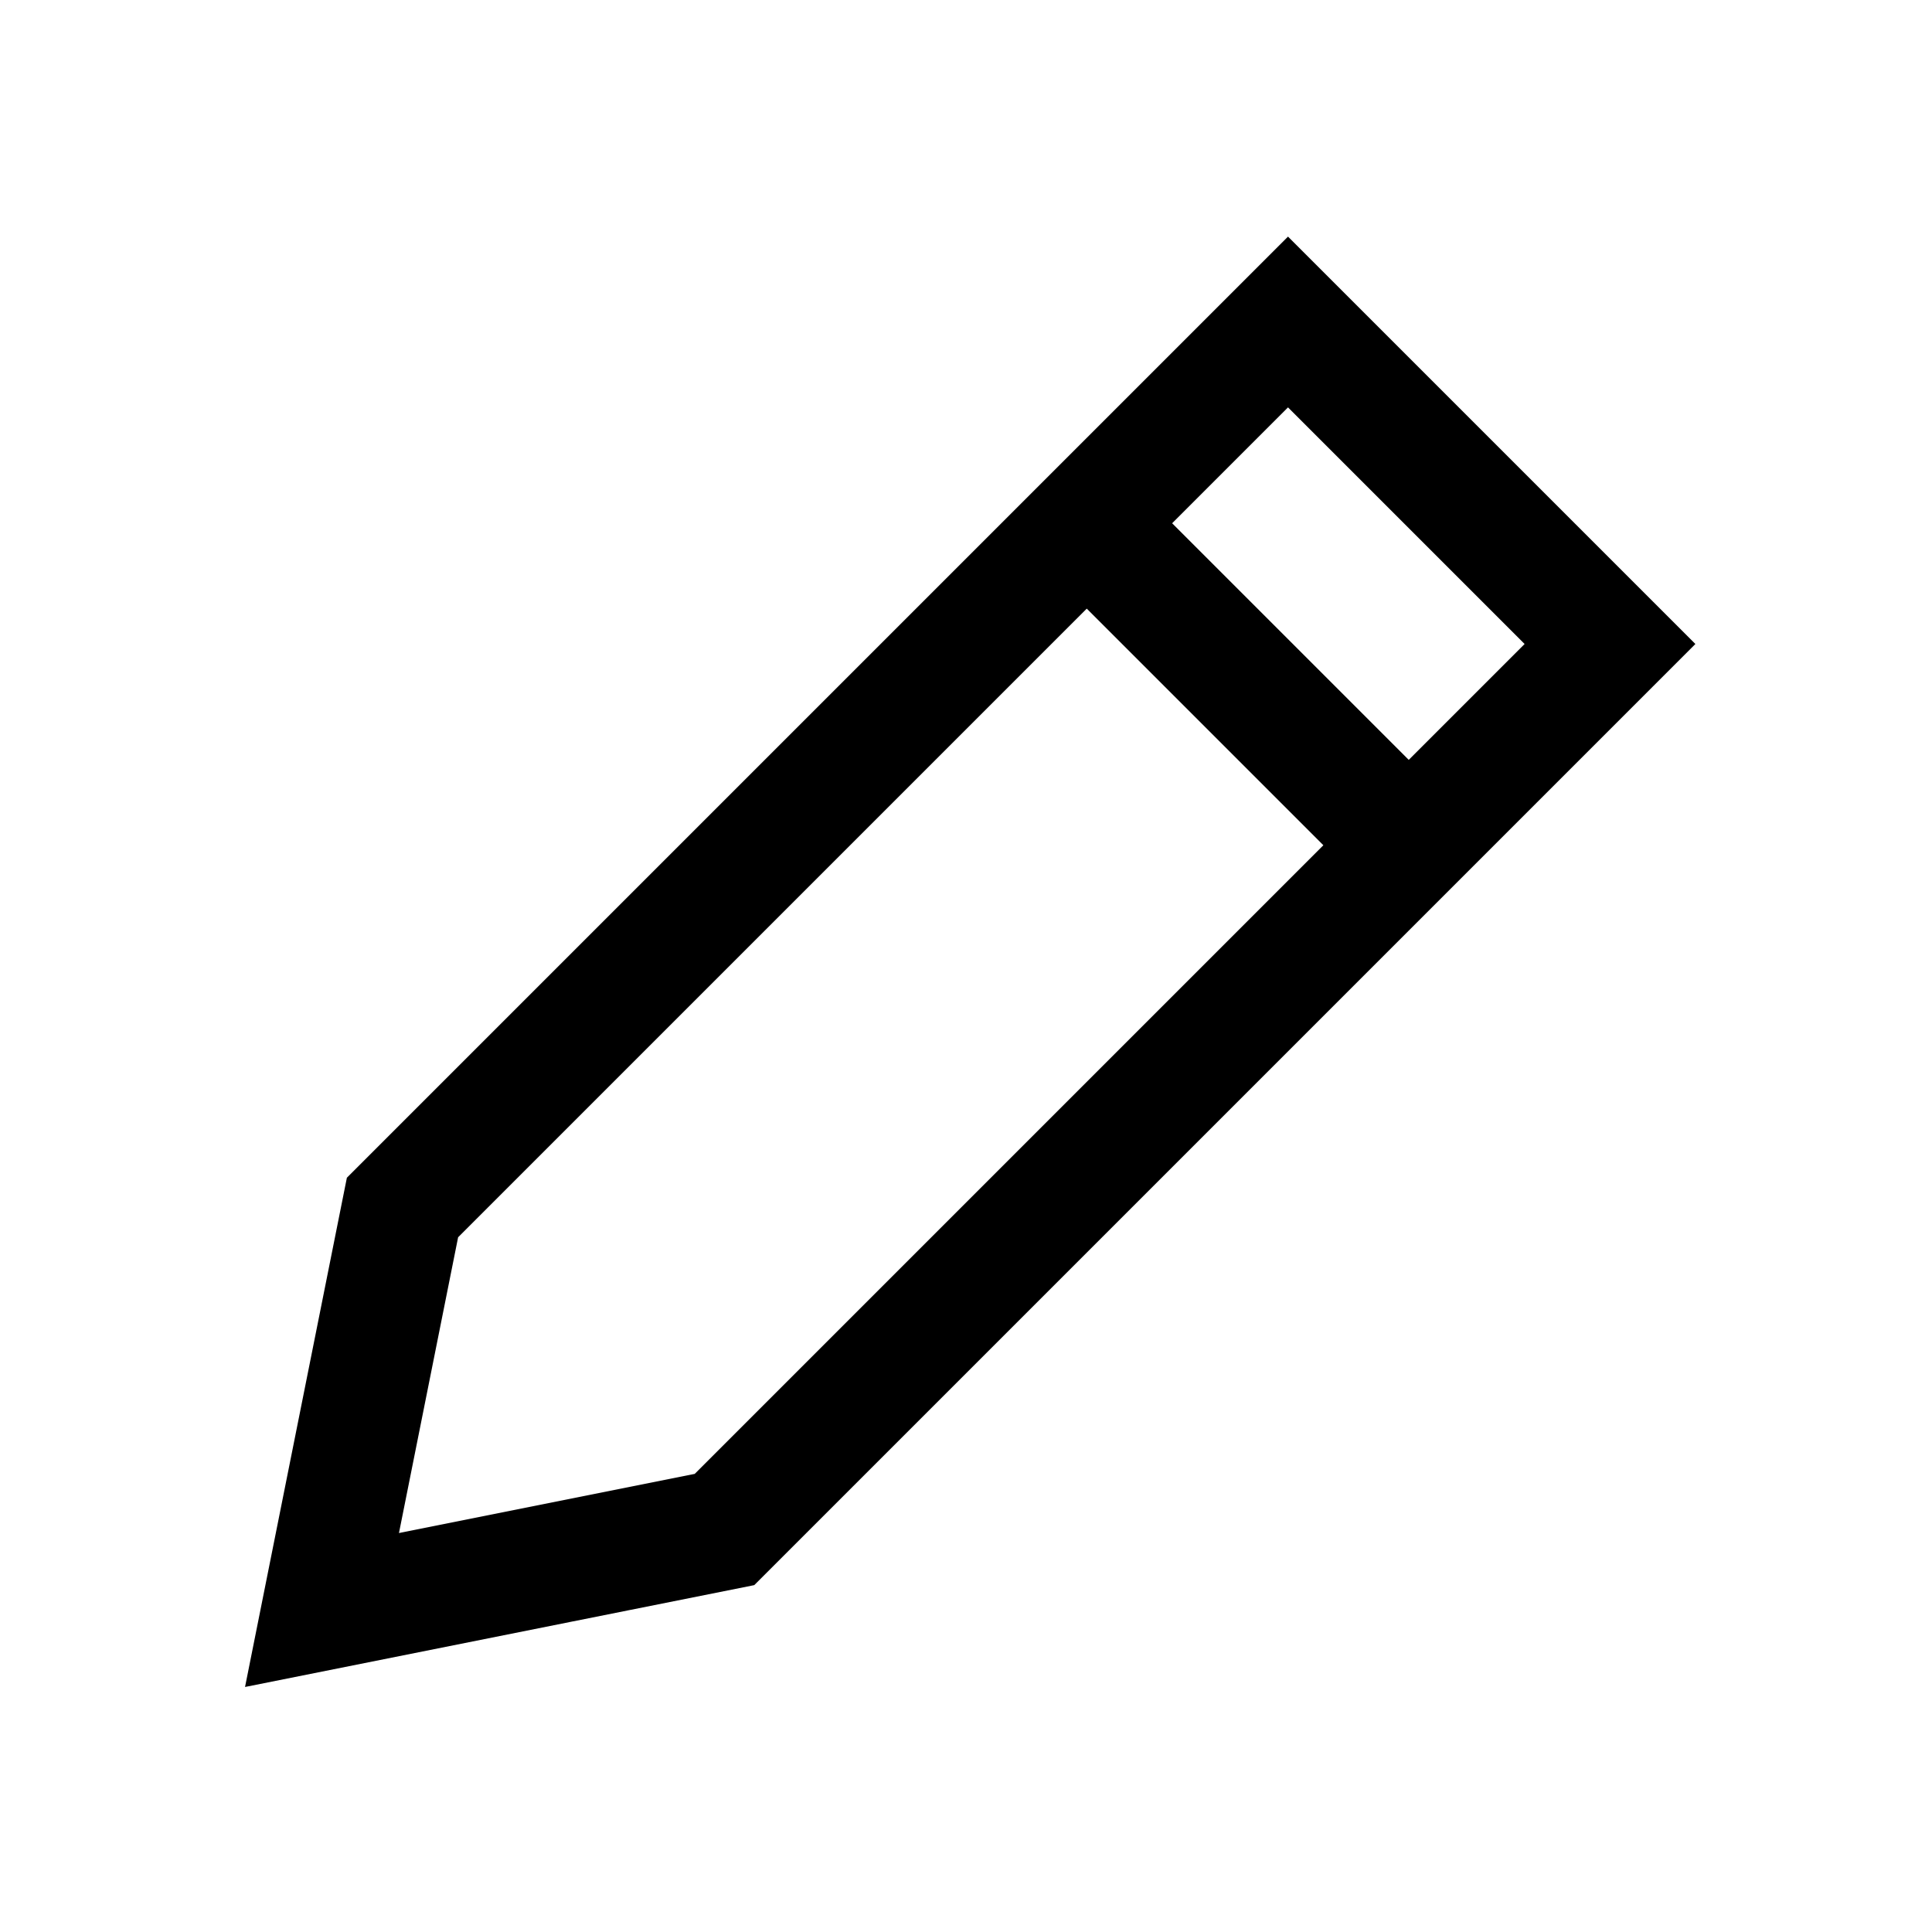
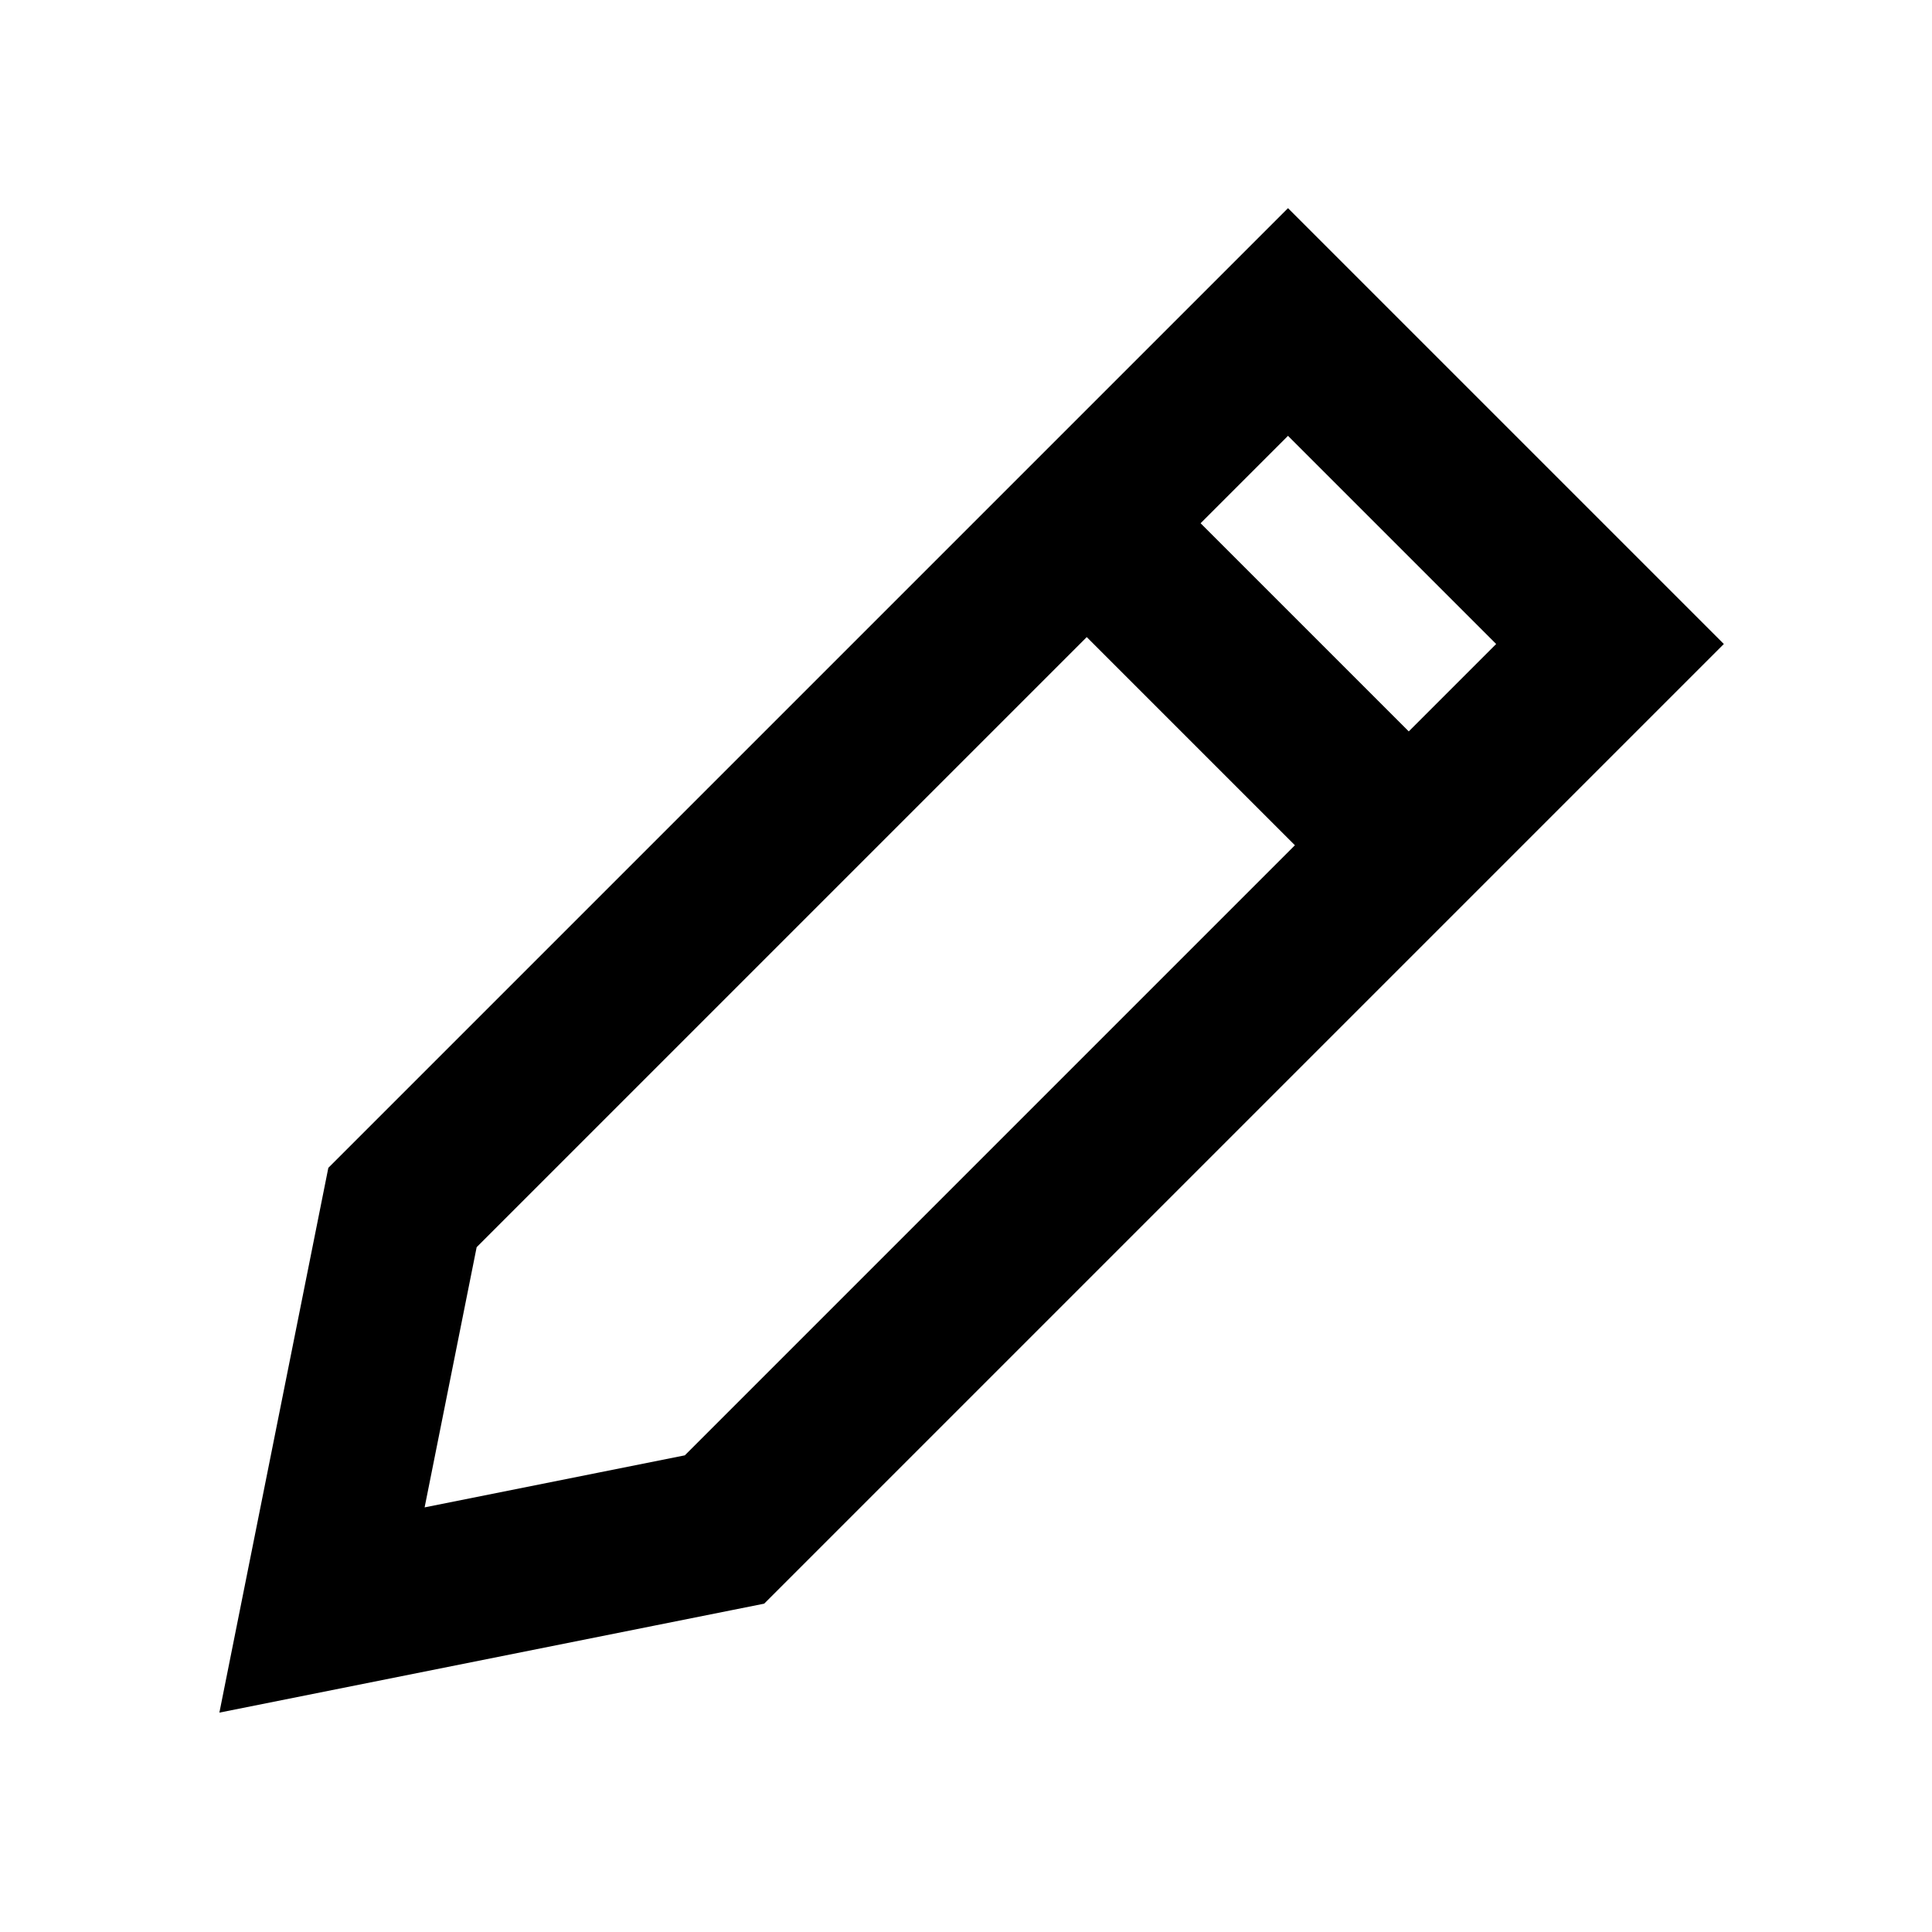
- <svg xmlns="http://www.w3.org/2000/svg" width="16" height="16" viewBox="0 0 24 24" fill="none" stroke="#000" stroke-width="1.5" stroke-linecap="square" stroke-linejoin="miter">
+ <svg xmlns="http://www.w3.org/2000/svg" width="16" height="16" viewBox="0 0 24 24" fill="none" stroke="#000" stroke-width="2" stroke-linecap="square" stroke-linejoin="miter">
  <path d="M4 20l1-5L16 4l4 4L9 19zM13.5 6.5l4 4" />
</svg>
